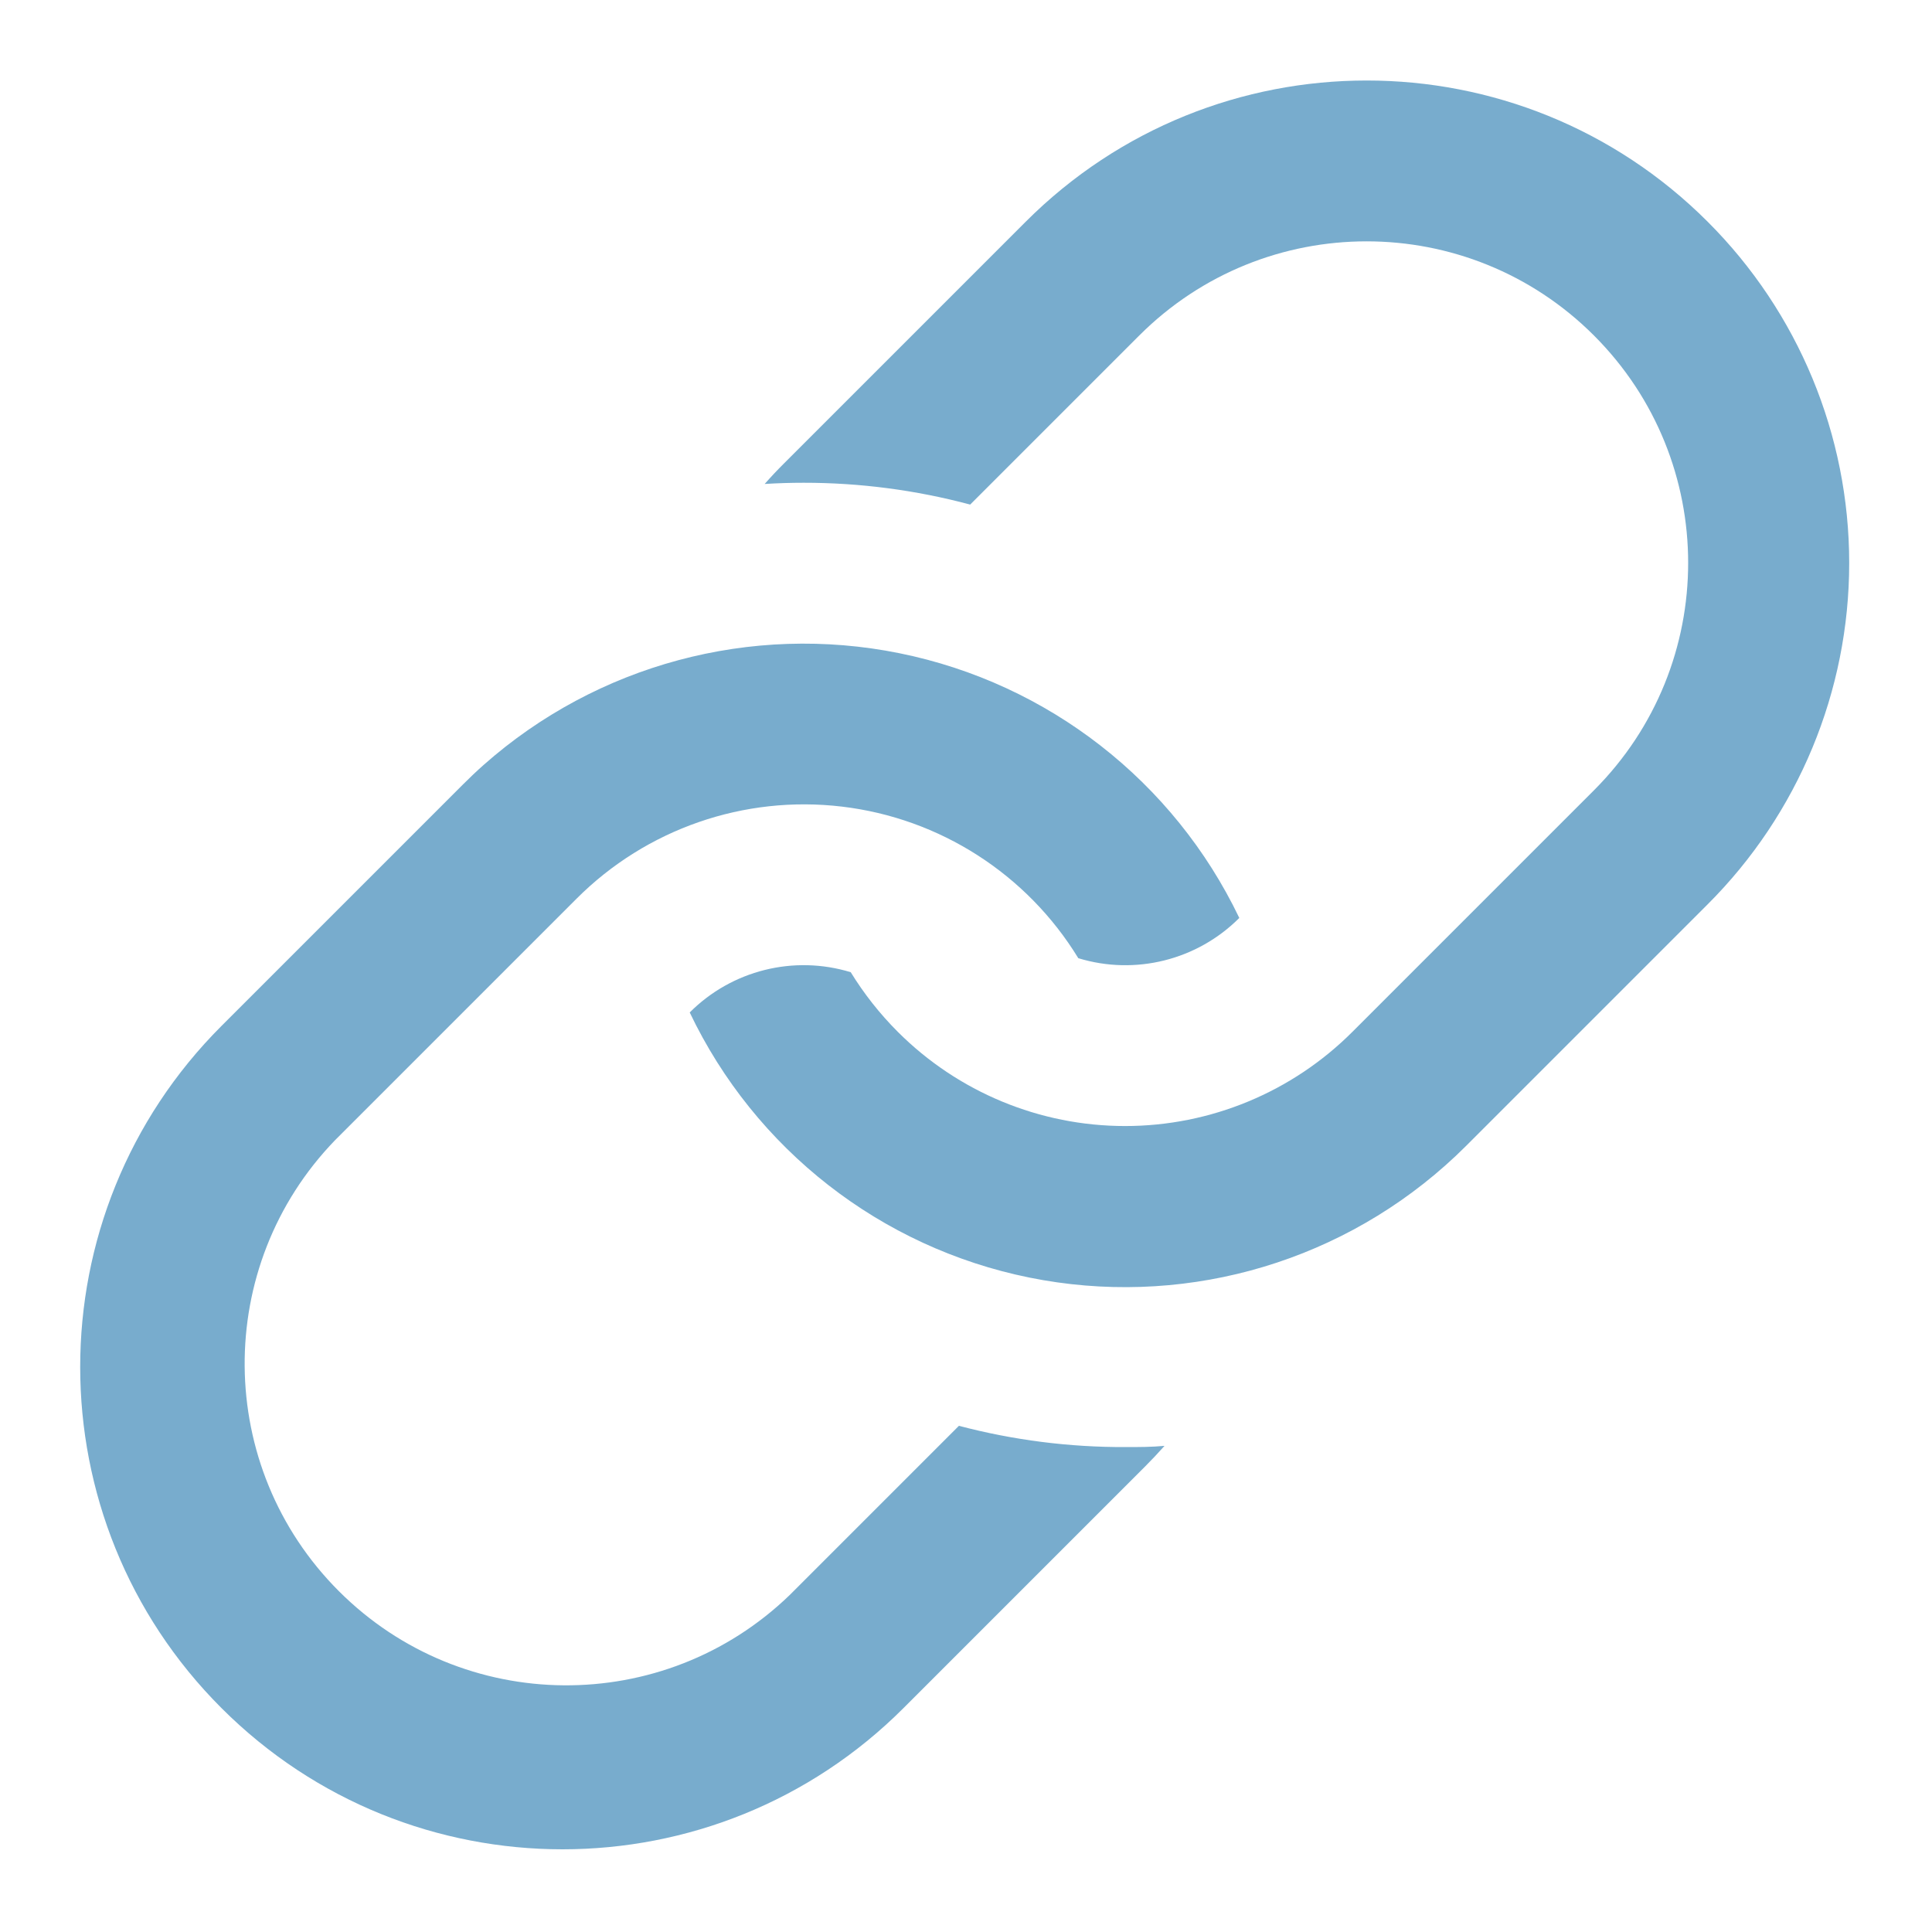
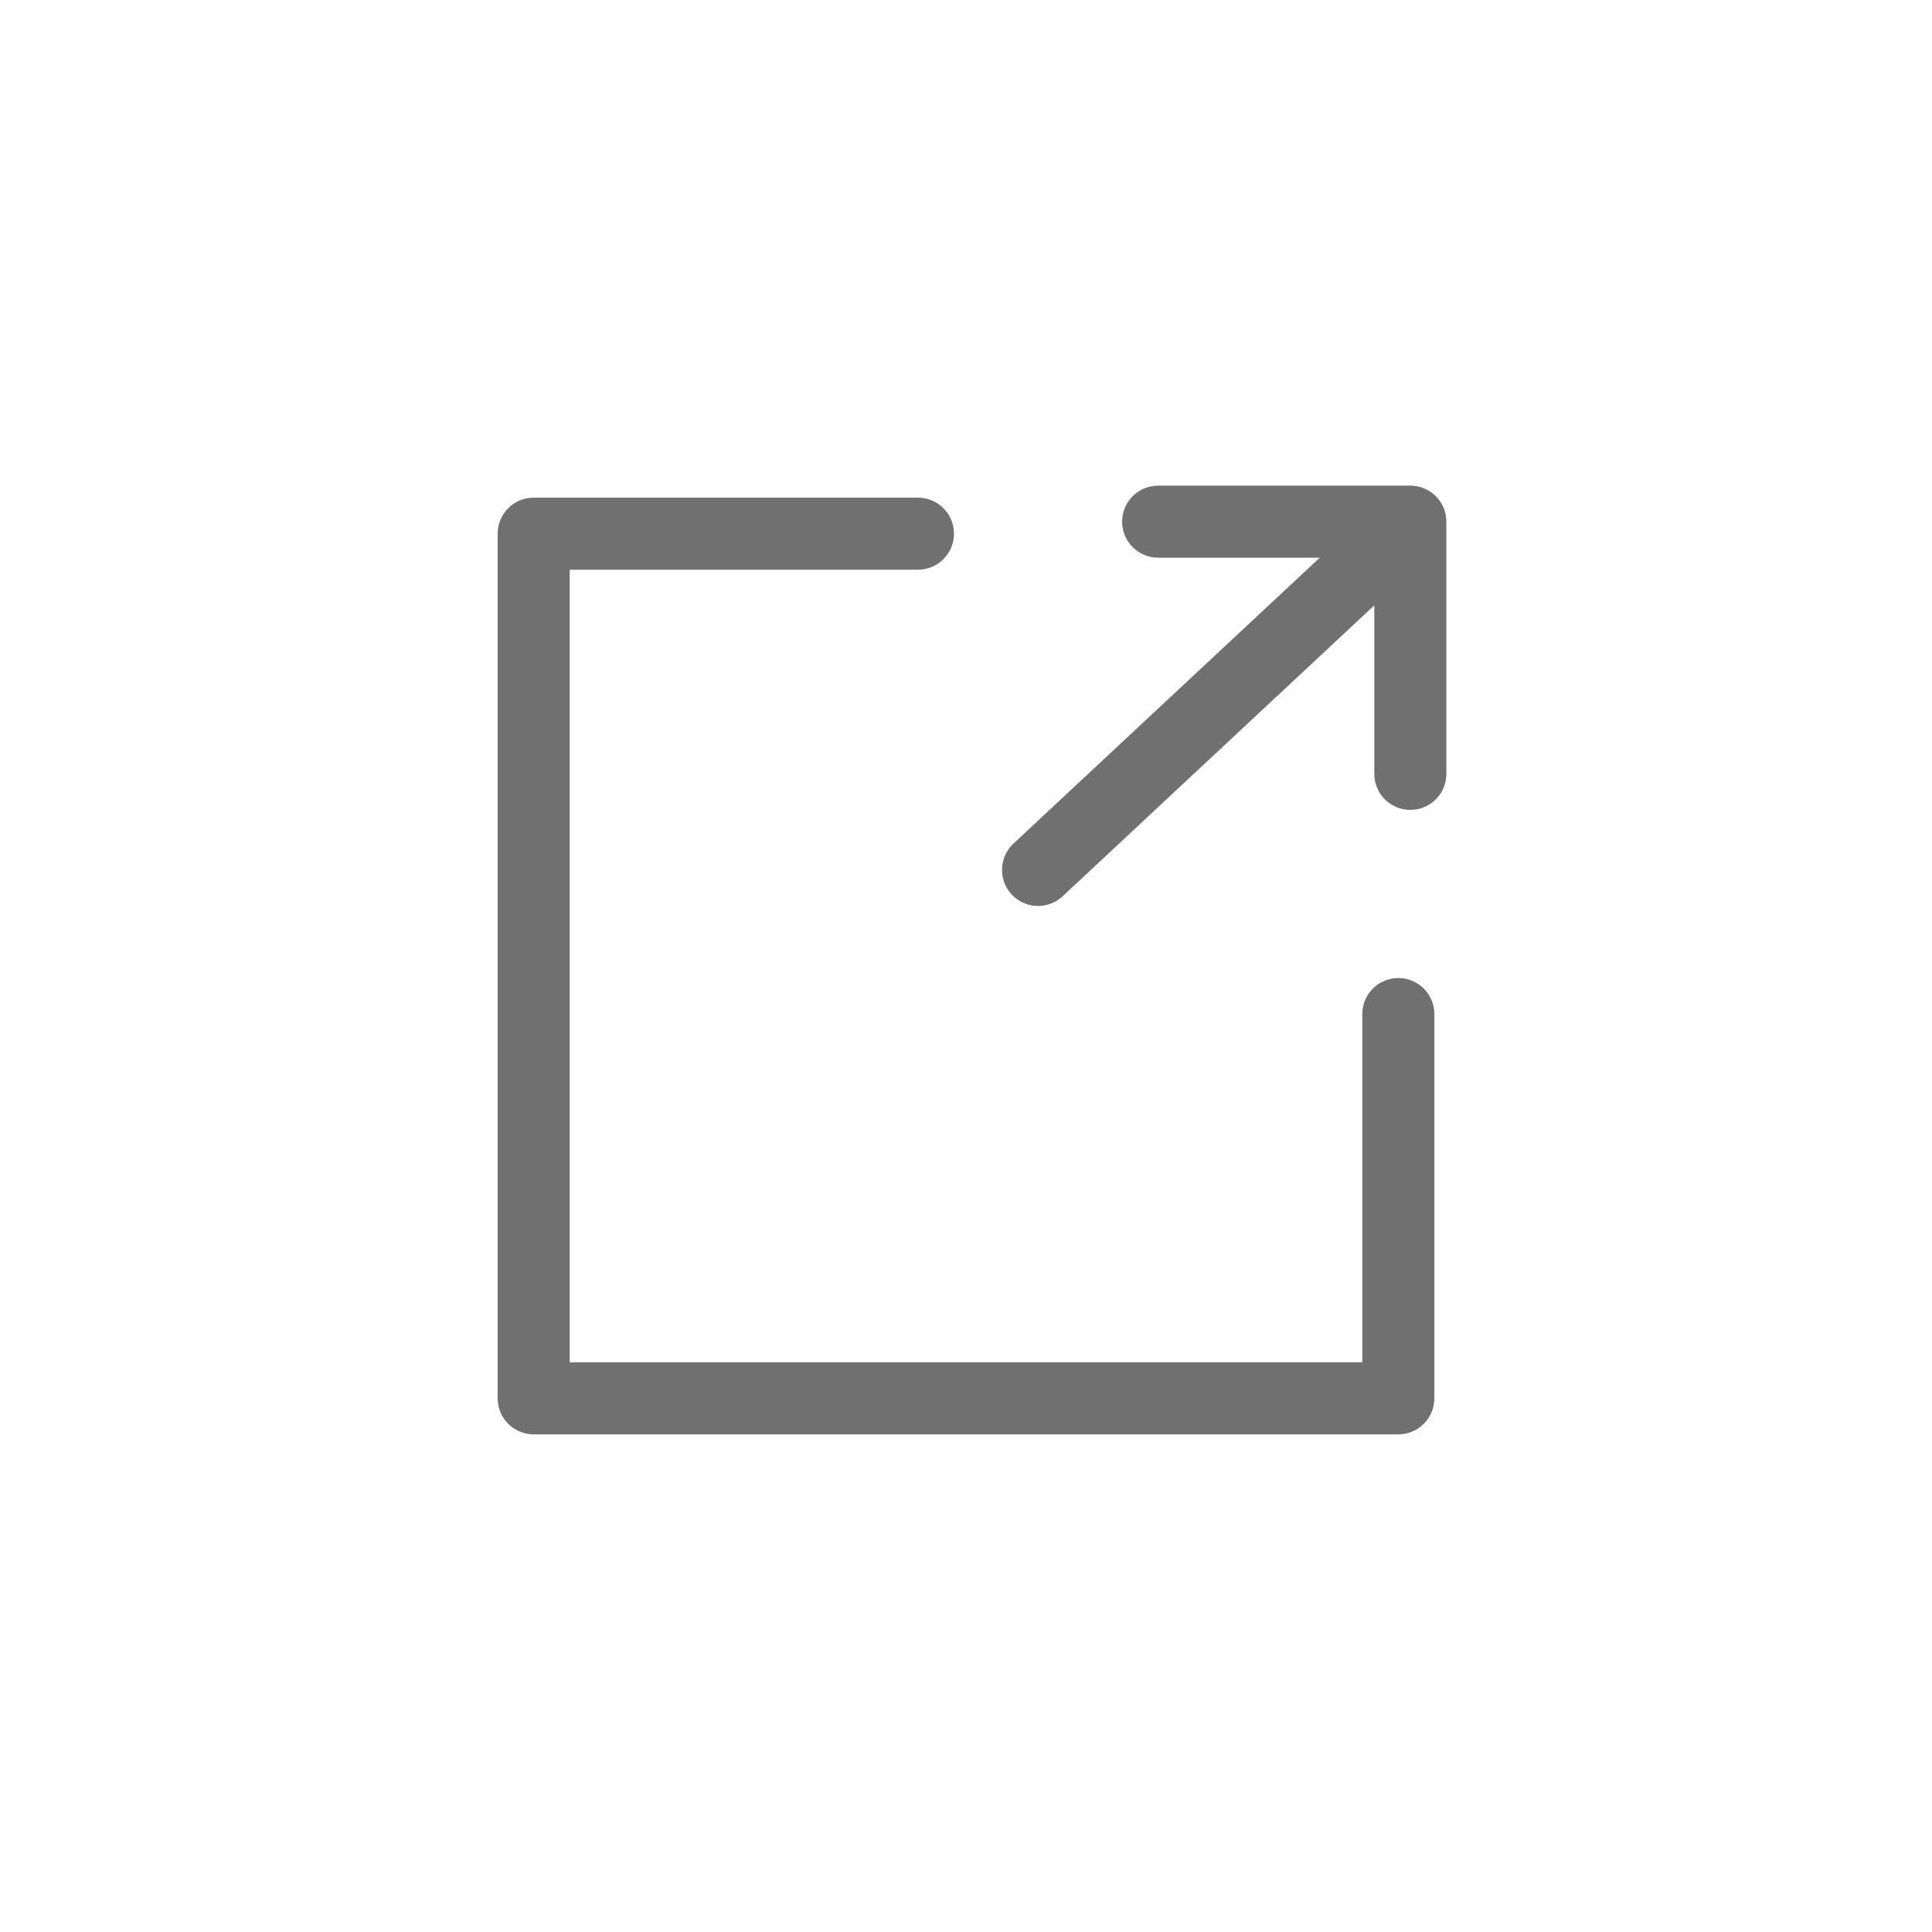
- <svg xmlns="http://www.w3.org/2000/svg" t="1623904636125" class="icon" viewBox="0 0 1024 1024" version="1.1" p-id="3265" width="200" height="200">
+ <svg xmlns="http://www.w3.org/2000/svg" t="1623904153035" class="icon" viewBox="0 0 1024 1024" version="1.1" p-id="2454" width="200" height="200">
  <defs>
    <style type="text/css" />
  </defs>
-   <path d="M596.565 766.976c6.912 0 13.824 0 20.651-0.64a247.808 247.808 0 0 1-10.325 10.965l-128 128a255.616 255.616 0 1 1-361.515-361.515l128-128c3.584-3.584 7.211-7.04 10.923-10.325a256 256 0 0 1 400.555 81.067 85.333 85.333 0 0 1-85.333 21.333 170.368 170.368 0 0 0-265.899-31.573l-38.4 38.4-89.6 89.6a170.453 170.453 0 0 0 241.024 241.024l89.6-89.6a341.333 341.333 0 0 0 88.32 11.264z m308.565-649.429a255.616 255.616 0 0 0-361.515 0l-128 128a226.133 226.133 0 0 0-10.325 10.965c6.827-0.427 13.739-0.64 20.651-0.64a341.333 341.333 0 0 1 88.277 11.563l89.6-89.6a170.411 170.411 0 0 1 241.024 241.024l-89.6 89.6-38.4 38.4a170.325 170.325 0 0 1-241.024 0 172.587 172.587 0 0 1-24.917-31.573 85.333 85.333 0 0 0-85.333 21.333 255.616 255.616 0 0 0 400.512 81.067c3.755-3.328 7.381-6.741 10.965-10.325l128-128a255.616 255.616 0 0 0 0.085-361.813z" p-id="3266" fill="#78accd" />
+   <path d="M282.86 263.765h203.68a19.095 19.095 0 0 1 1.833 38.101l-1.833 0.09H301.955v420.091h420.091V537.46a19.095 19.095 0 0 1 38.101-1.833l0.09 1.833V741.14a19.095 19.095 0 0 1-17.262 19.006L741.14 760.235H282.86a19.095 19.095 0 0 1-19.006-17.262L263.765 741.14V282.86a19.095 19.095 0 0 1 17.262-19.006L282.86 263.765z m464.646-6.365a19.095 19.095 0 0 1 19.095 19.095v133.665a19.095 19.095 0 1 1-38.19 0V320.847l-165.198 154.198a19.095 19.095 0 0 1-25.587 0.42l-1.401-1.362a19.095 19.095 0 0 1-0.42-25.587l1.362-1.401 162.333-151.525H613.84a19.095 19.095 0 0 1 0-38.19h133.665z" fill="#707070" p-id="2455" />
</svg>
